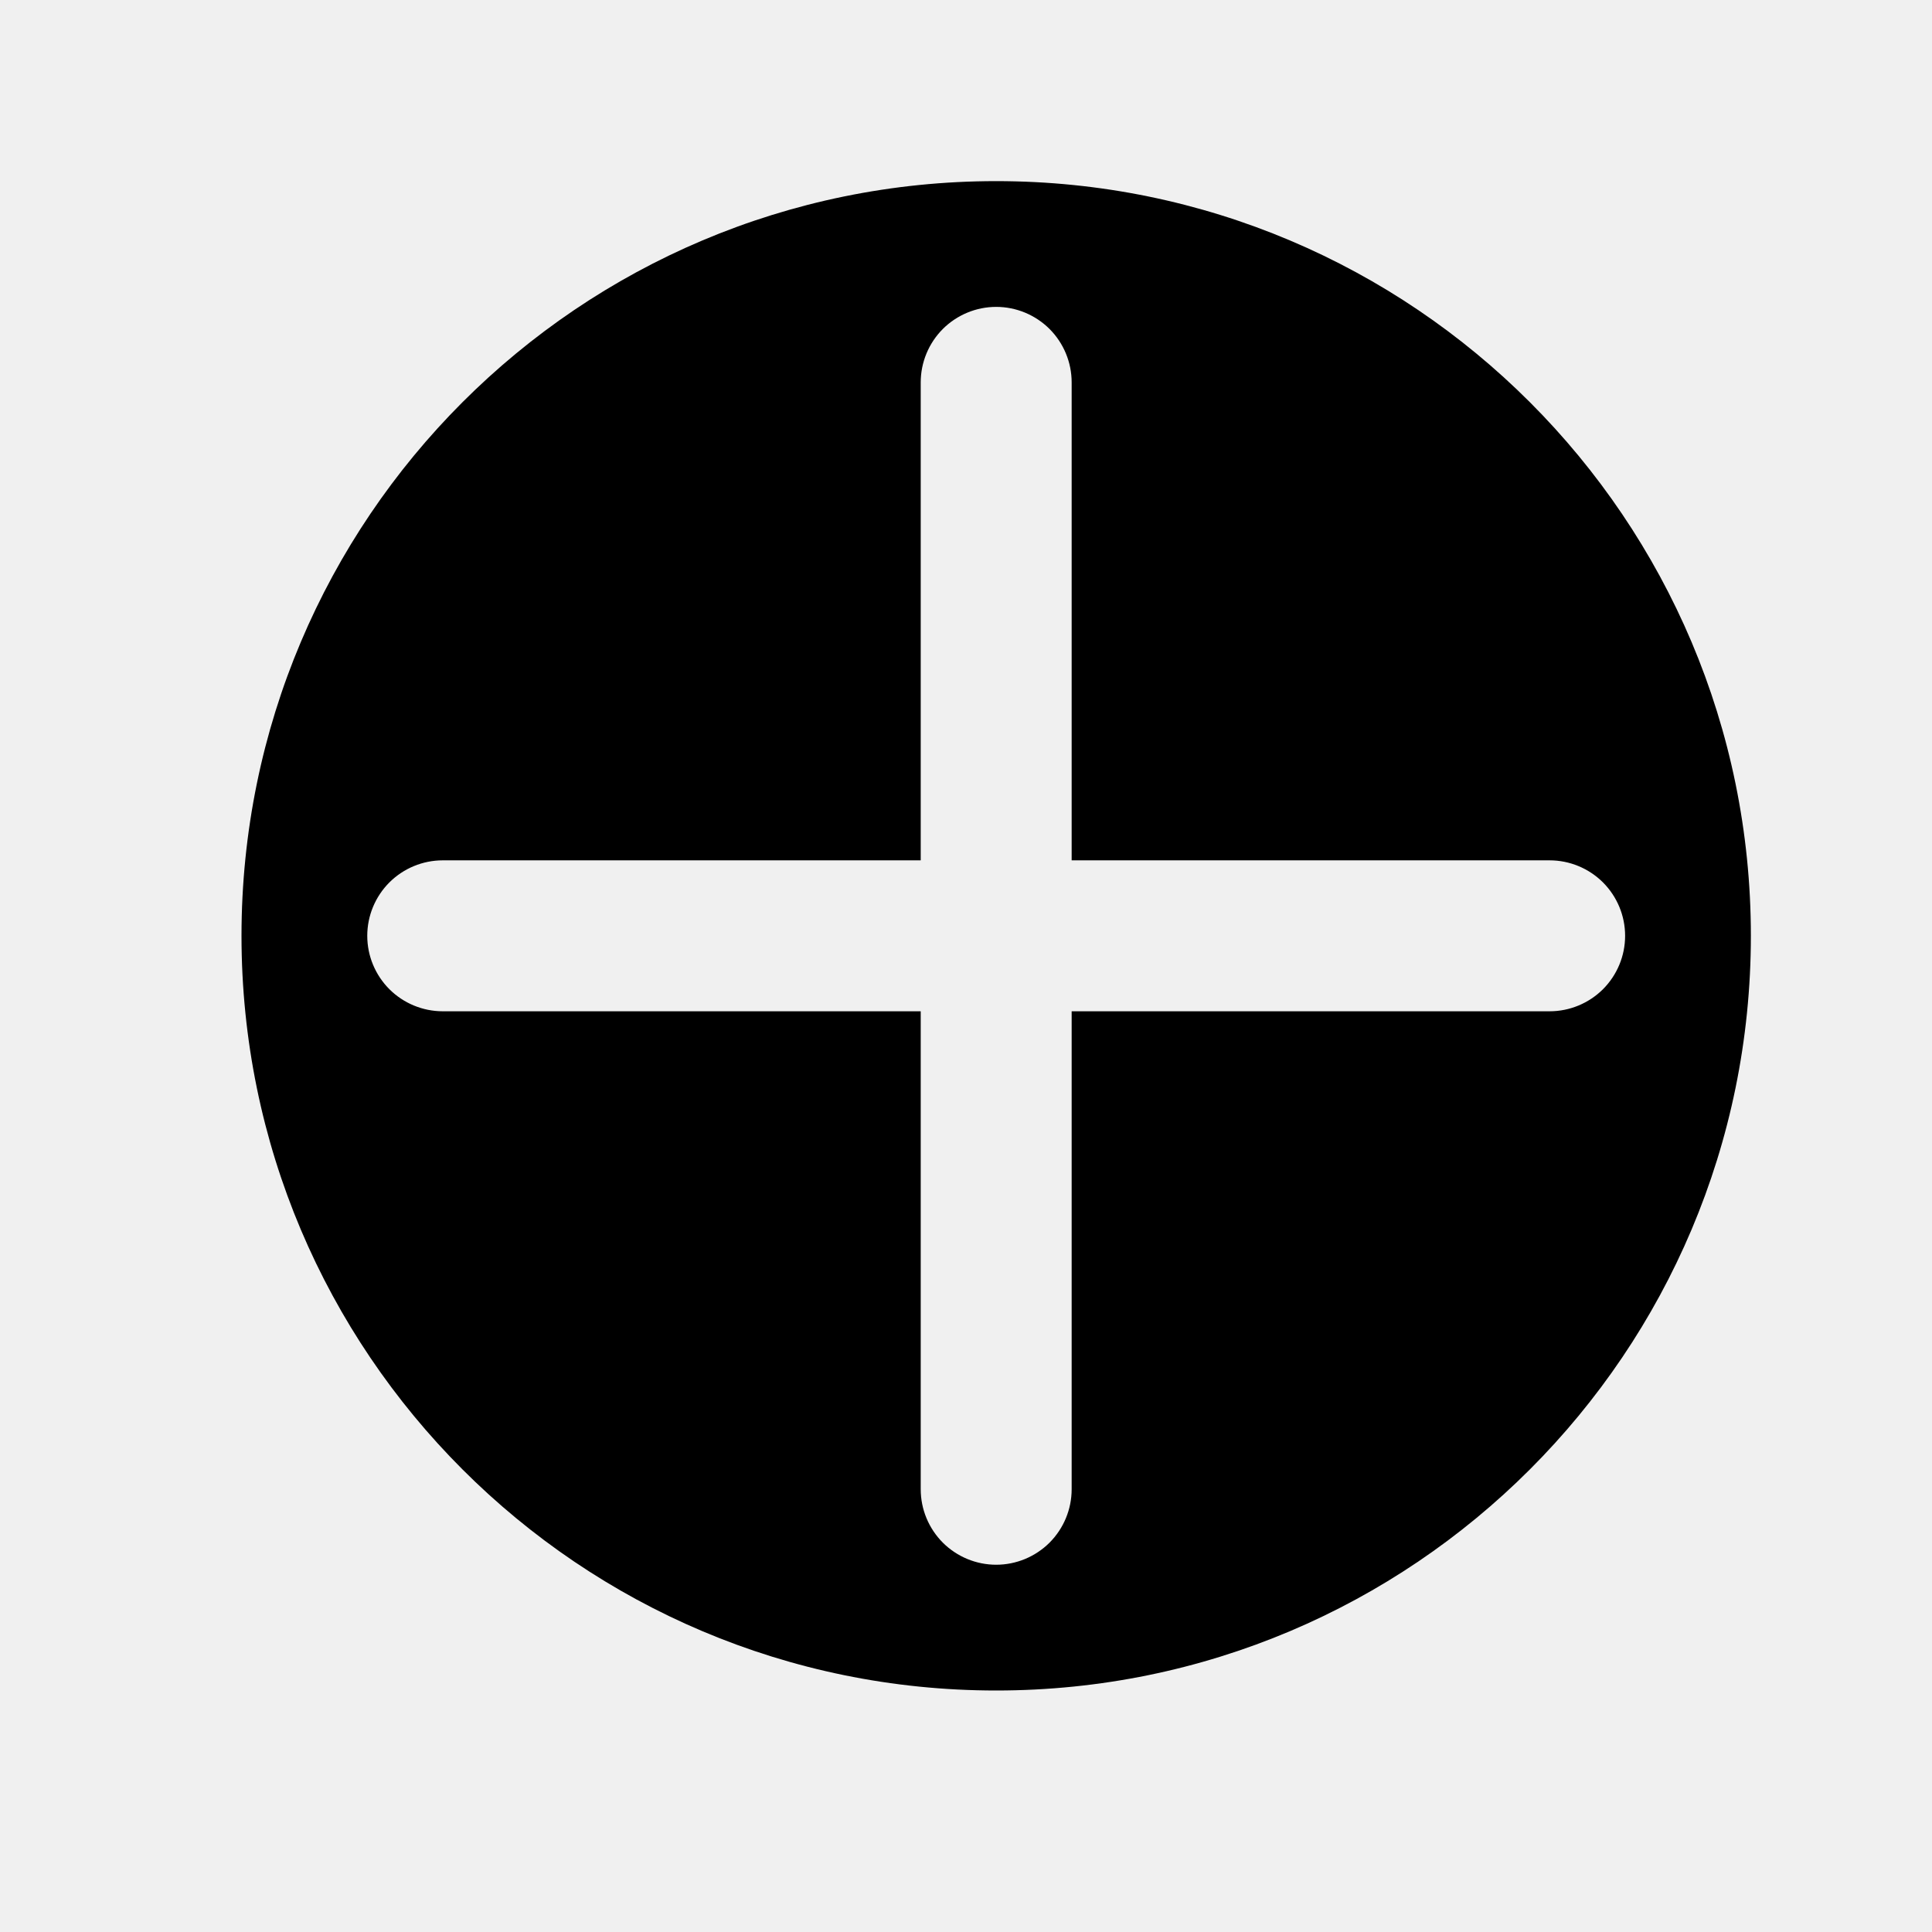
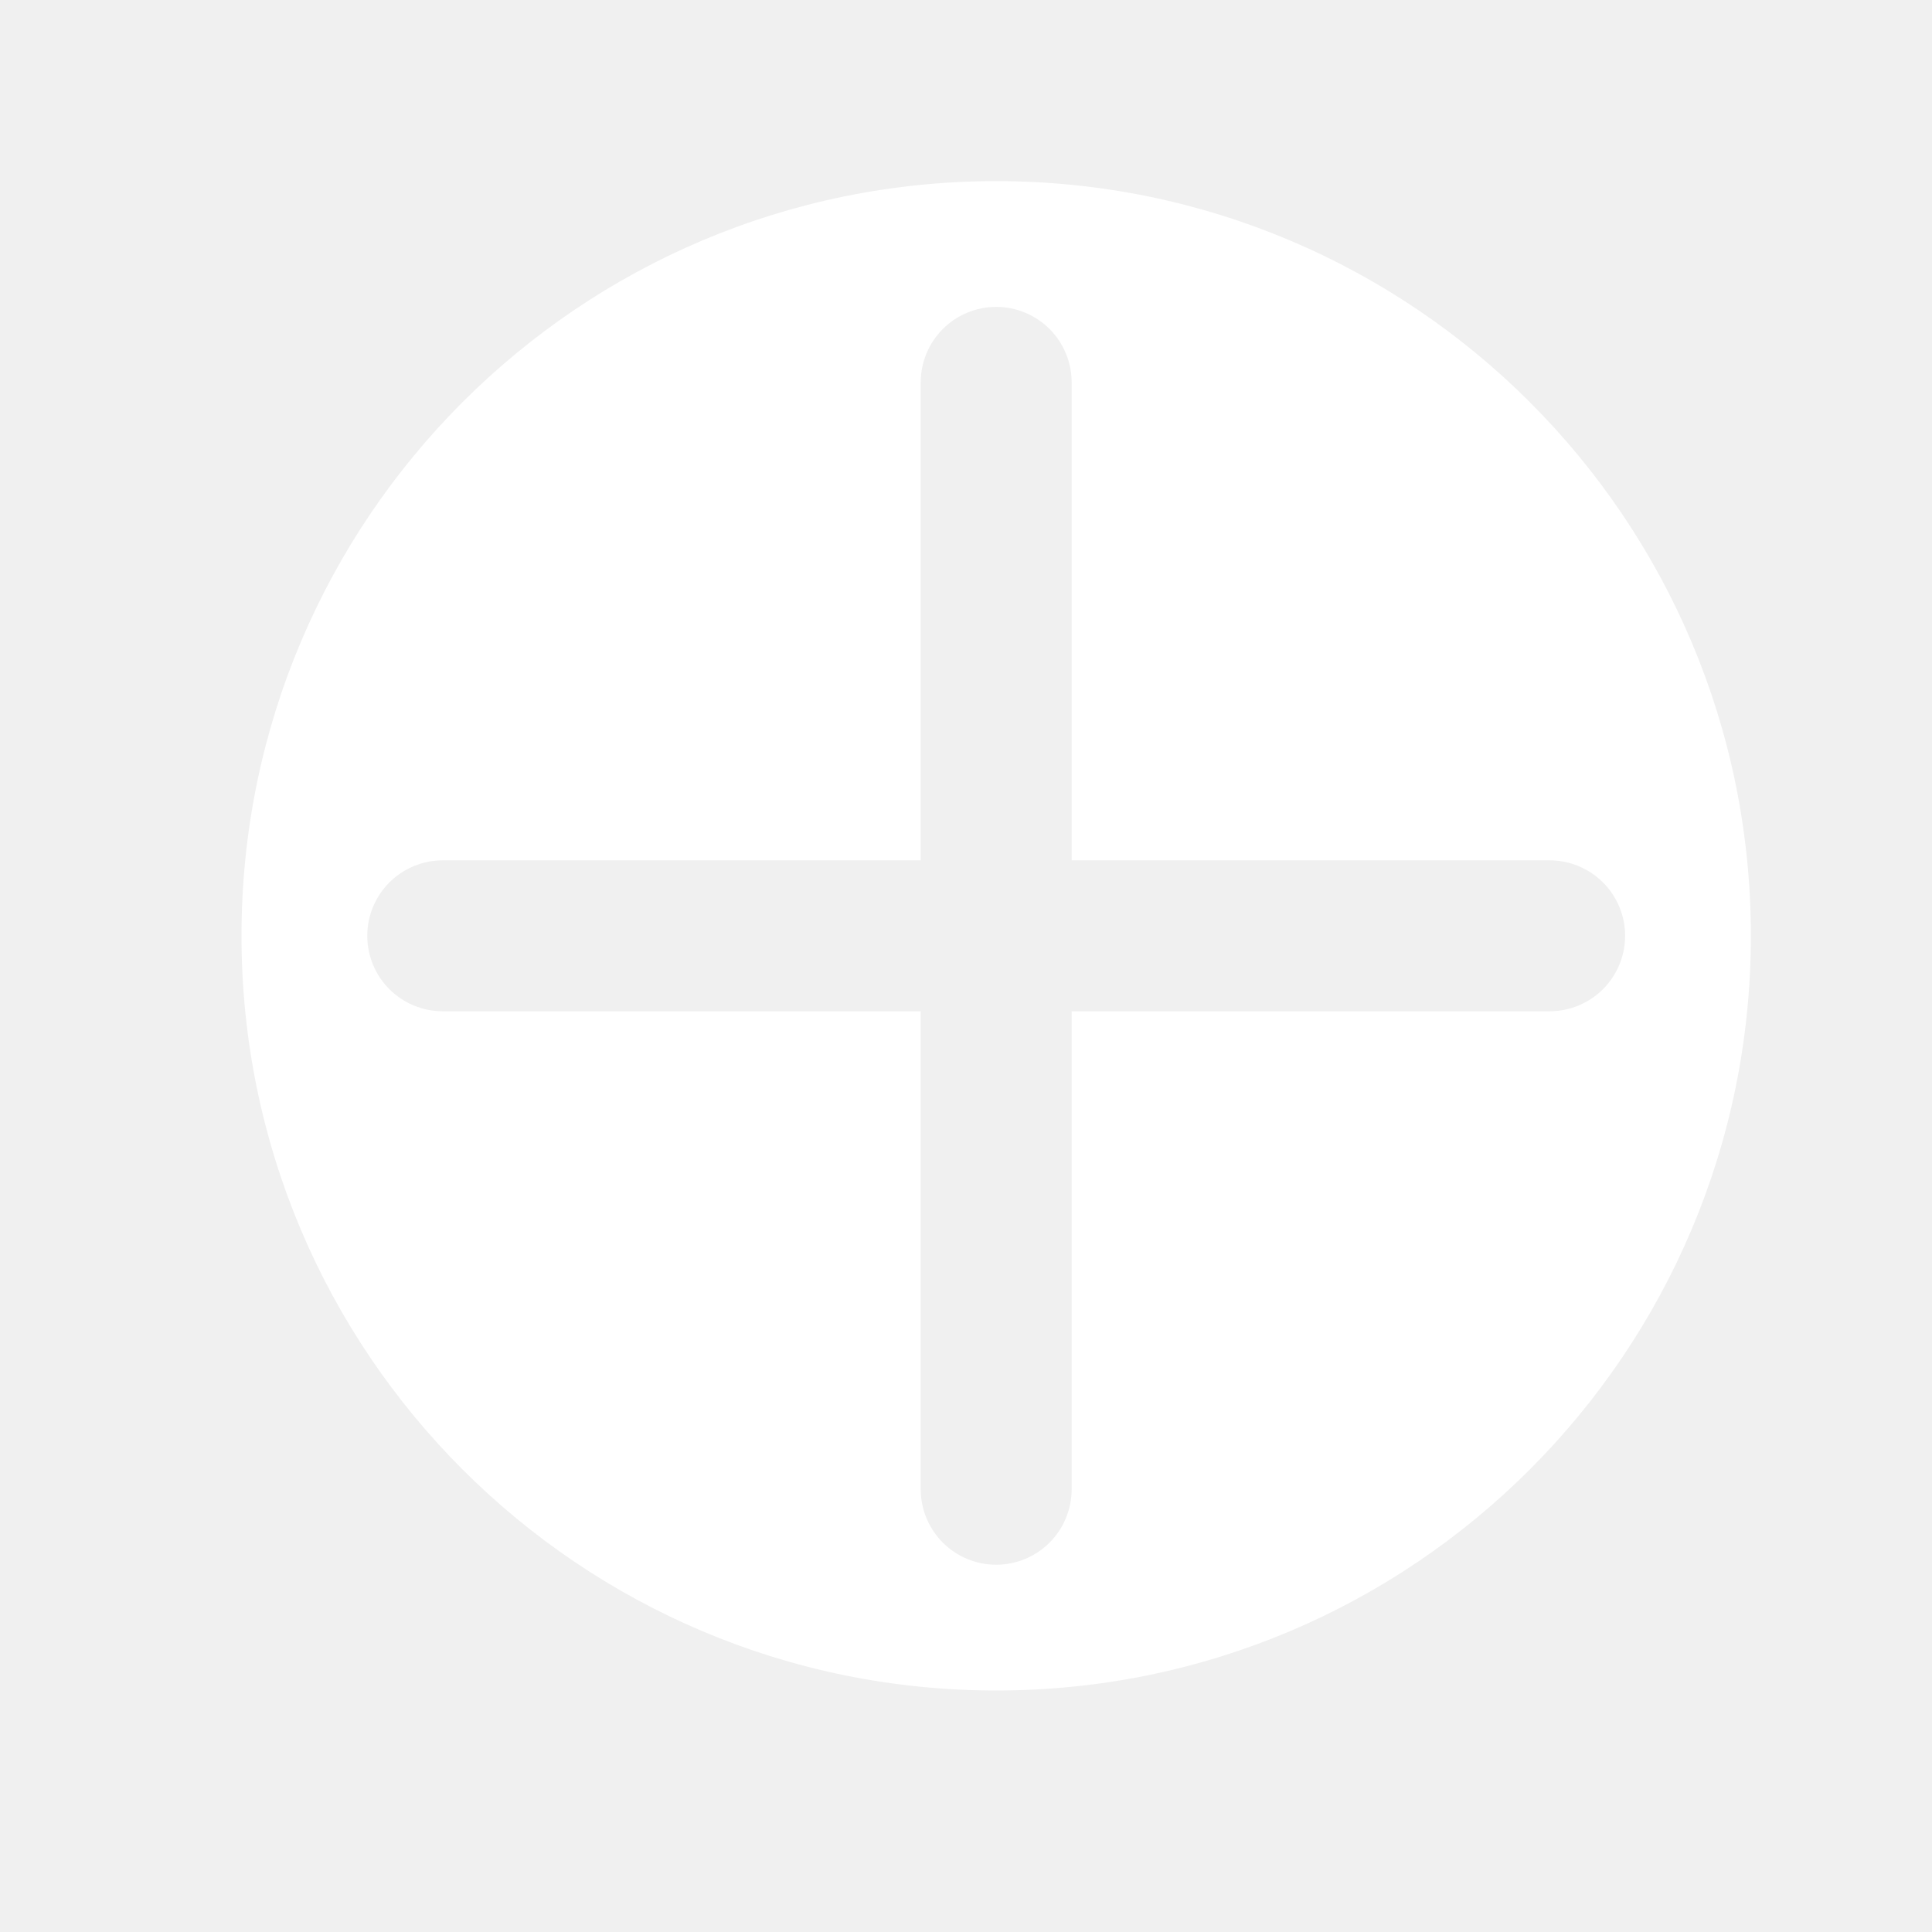
<svg xmlns="http://www.w3.org/2000/svg" width="32" height="32" viewBox="0 0 32 32" fill="none">
-   <path fill-rule="evenodd" clip-rule="evenodd" d="M16.5 28C23.404 28 29 22.404 29 15.5C29 8.596 23.404 3 16.5 3C9.596 3 4 8.596 4 15.5C4 22.404 9.596 28 16.5 28ZM26.551 16.384C26.785 16.149 26.917 15.832 26.917 15.5C26.917 15.168 26.785 14.851 26.551 14.616C26.316 14.382 25.998 14.25 25.667 14.25H17.75V6.333C17.75 6.002 17.618 5.684 17.384 5.449C17.149 5.215 16.831 5.083 16.5 5.083C16.169 5.083 15.851 5.215 15.616 5.449C15.382 5.684 15.25 6.002 15.25 6.333V14.25H7.333C7.002 14.25 6.684 14.382 6.449 14.616C6.215 14.851 6.083 15.168 6.083 15.5C6.083 15.832 6.215 16.149 6.449 16.384C6.684 16.618 7.002 16.75 7.333 16.75H15.25V24.667C15.25 24.998 15.382 25.316 15.616 25.551C15.851 25.785 16.169 25.917 16.5 25.917C16.831 25.917 17.149 25.785 17.384 25.551C17.618 25.316 17.75 24.998 17.75 24.667V16.75H25.667C25.998 16.75 26.316 16.618 26.551 16.384Z" fill="black" />
+   <path fill-rule="evenodd" clip-rule="evenodd" d="M16.5 28C23.404 28 29 22.404 29 15.5C29 8.596 23.404 3 16.5 3C9.596 3 4 8.596 4 15.5C4 22.404 9.596 28 16.5 28ZM26.551 16.384C26.785 16.149 26.917 15.832 26.917 15.5C26.917 15.168 26.785 14.851 26.551 14.616C26.316 14.382 25.998 14.25 25.667 14.25H17.75V6.333C17.75 6.002 17.618 5.684 17.384 5.449C17.149 5.215 16.831 5.083 16.5 5.083C16.169 5.083 15.851 5.215 15.616 5.449C15.382 5.684 15.25 6.002 15.25 6.333V14.25H7.333C7.002 14.25 6.684 14.382 6.449 14.616C6.215 14.851 6.083 15.168 6.083 15.5C6.083 15.832 6.215 16.149 6.449 16.384C6.684 16.618 7.002 16.75 7.333 16.75H15.25V24.667C15.25 24.998 15.382 25.316 15.616 25.551C15.851 25.785 16.169 25.917 16.5 25.917C16.831 25.917 17.149 25.785 17.384 25.551C17.618 25.316 17.75 24.998 17.75 24.667V16.75H25.667C25.998 16.75 26.316 16.618 26.551 16.384Z" fill="white" />
</svg>
